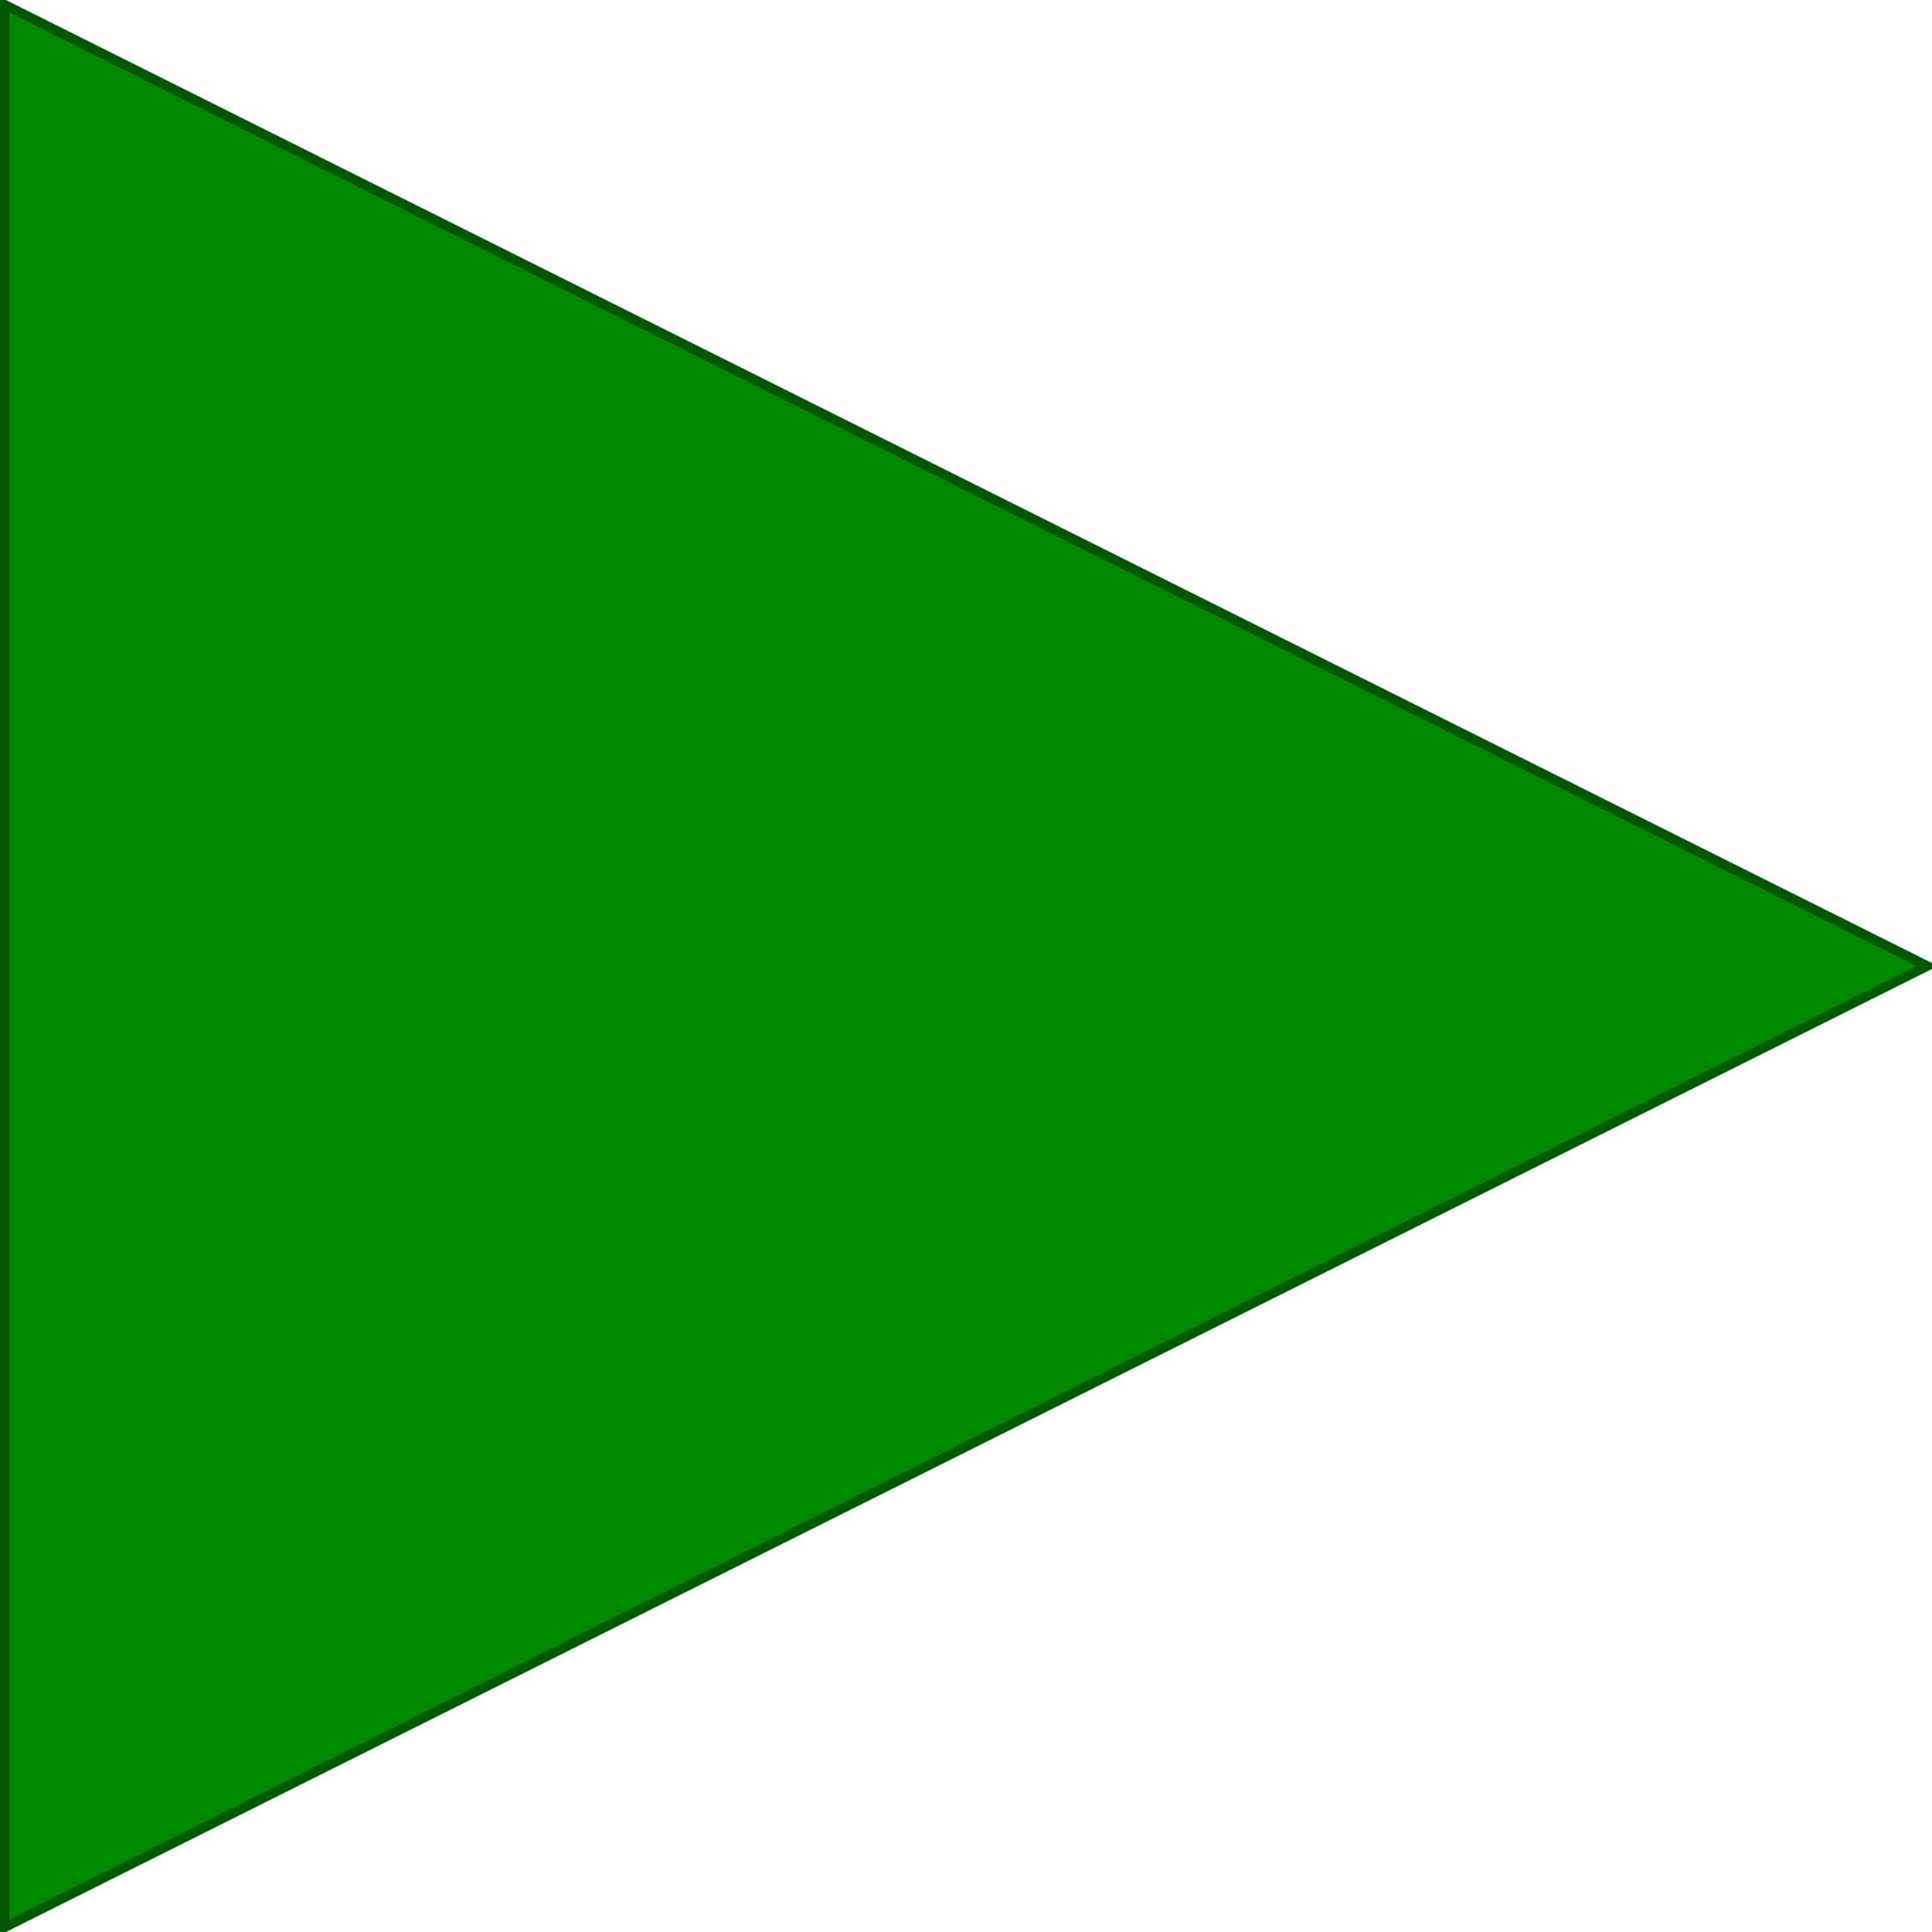
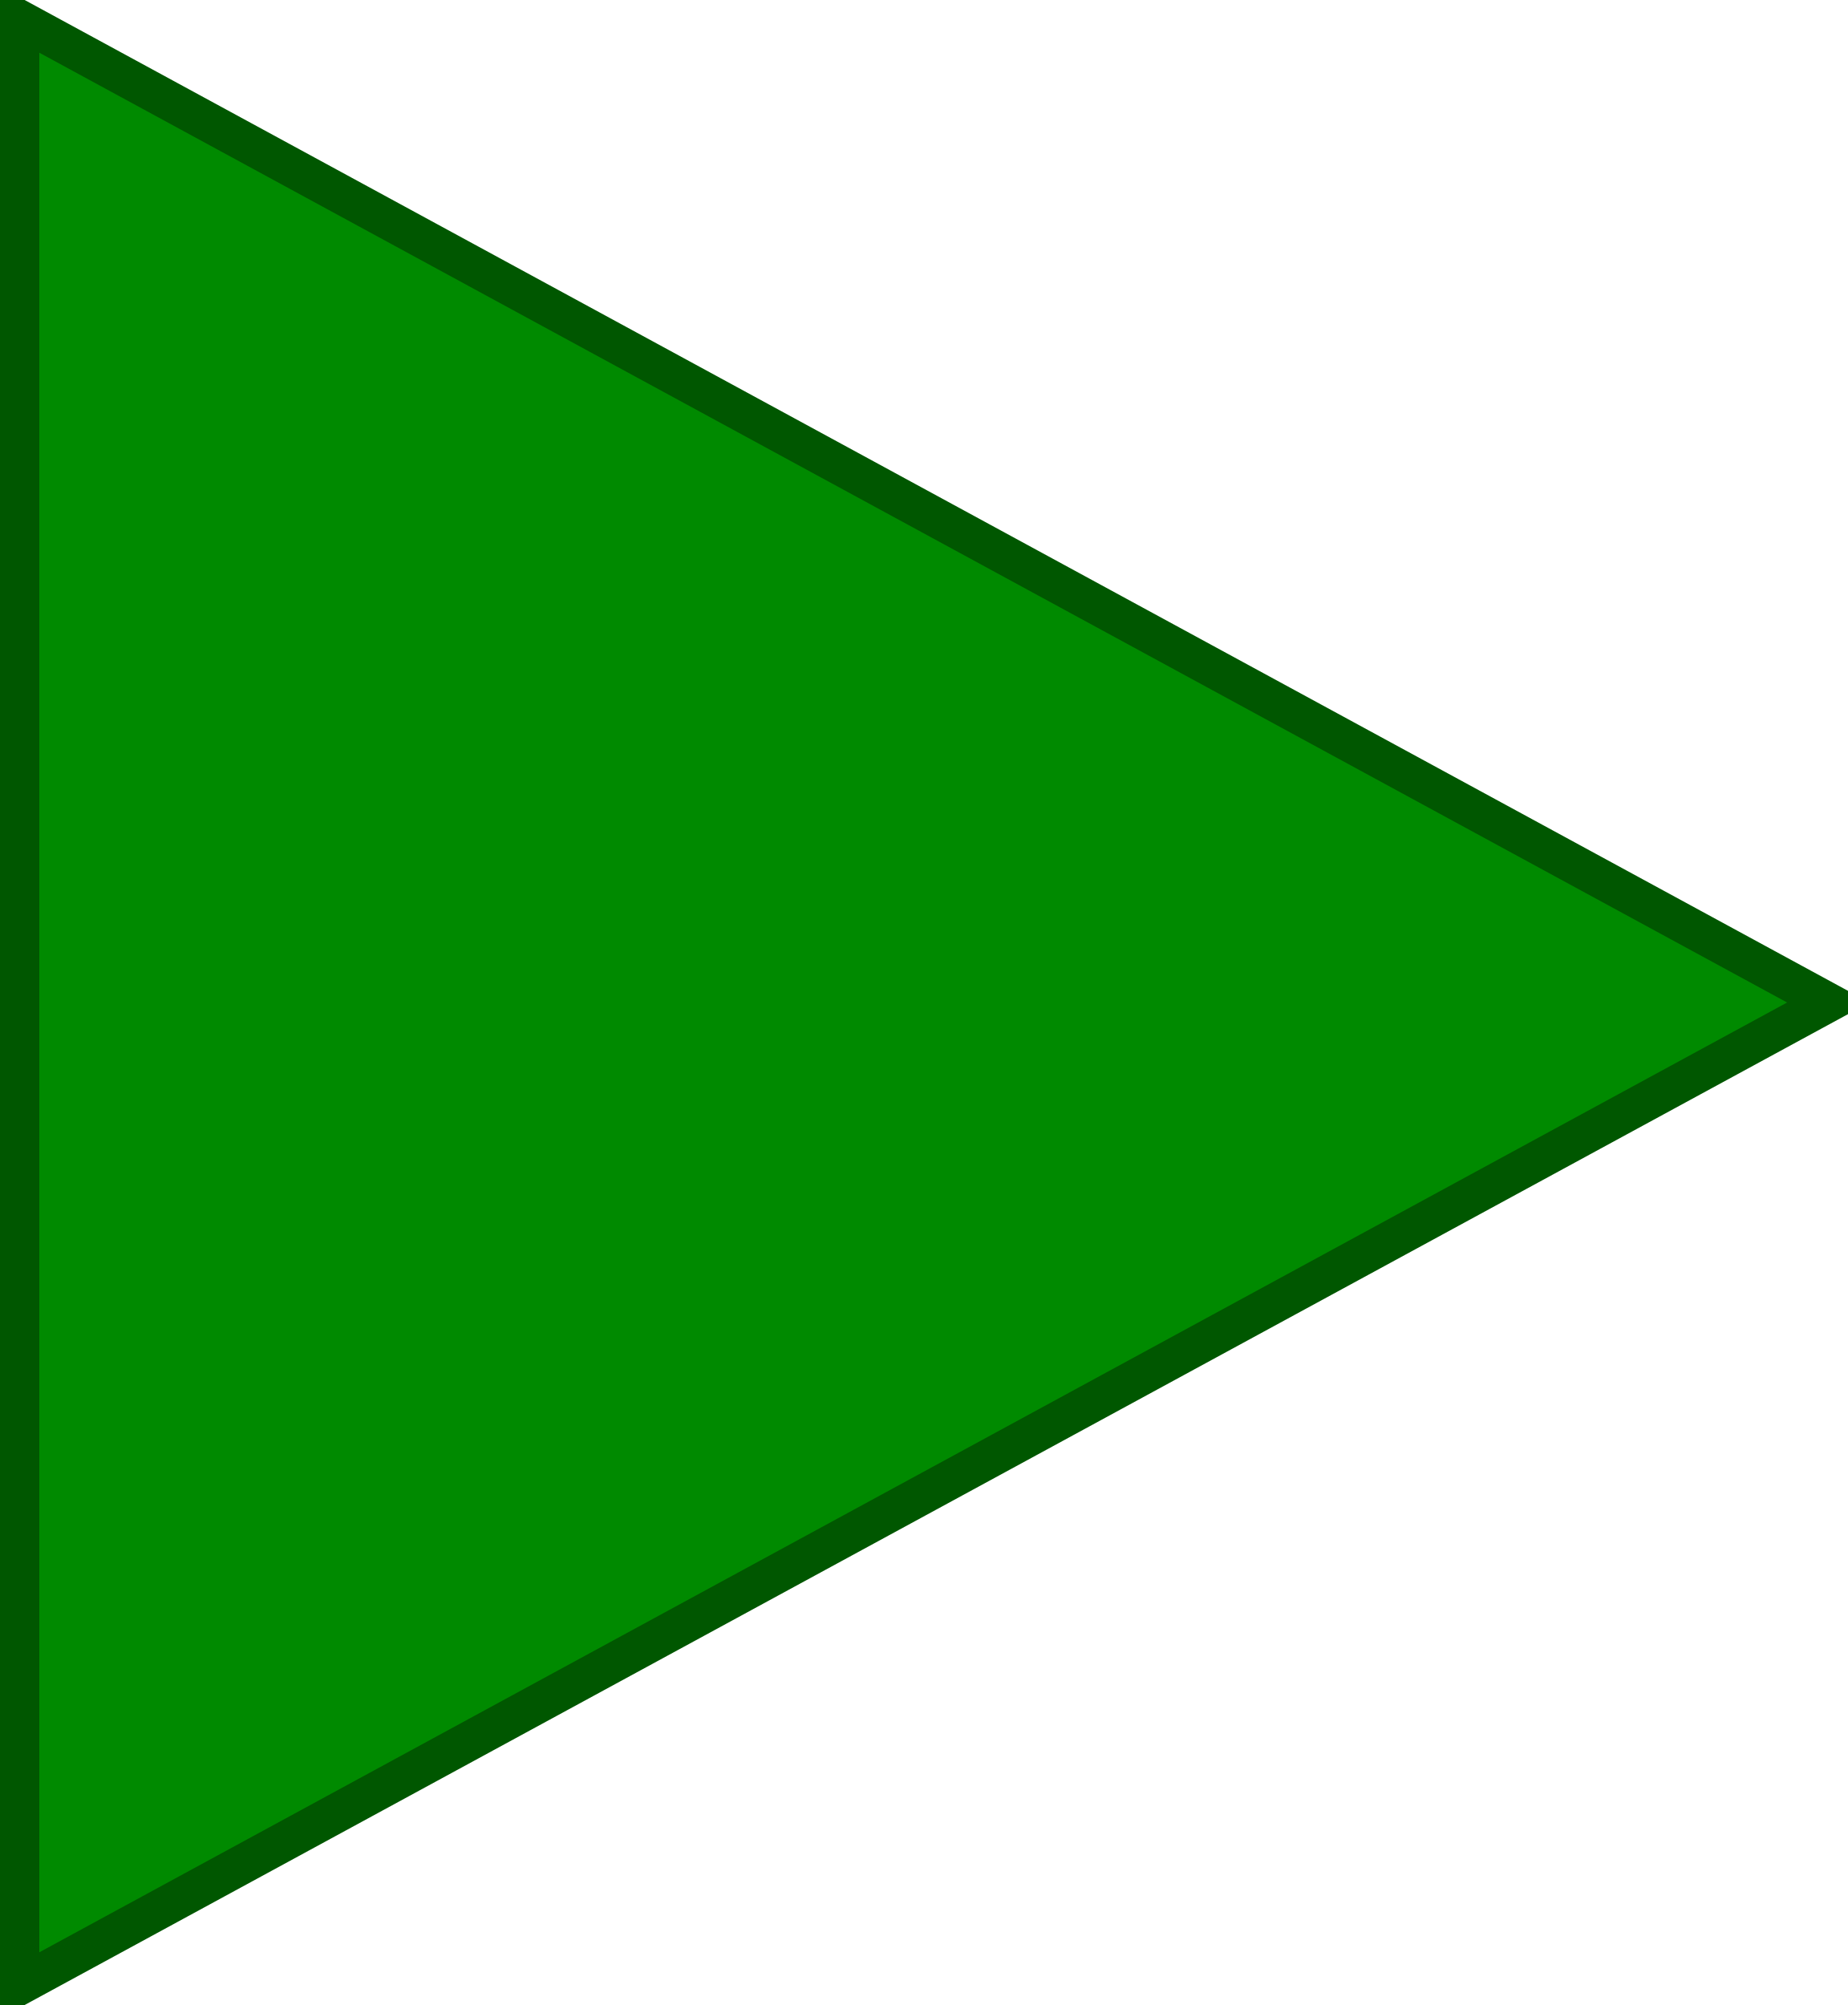
- <svg xmlns="http://www.w3.org/2000/svg" version="1.1" width="201px" height="201px" viewBox="-0.5 -0.5 201 201">
+ <svg xmlns="http://www.w3.org/2000/svg" version="1.1" width="47px" height="51px" viewBox="-0.5 -0.5 47 51">
  <defs />
  <g>
-     <path d="M 0 0 L 200 100 L 0 200 Z" fill="#008a00" stroke="#005700" stroke-miterlimit="10" pointer-events="all" />
+     <path d="M 0 0 L 46 25 L 0 50 Z" fill="#008a00" stroke="#005700" stroke-miterlimit="10" pointer-events="all" />
  </g>
</svg>
